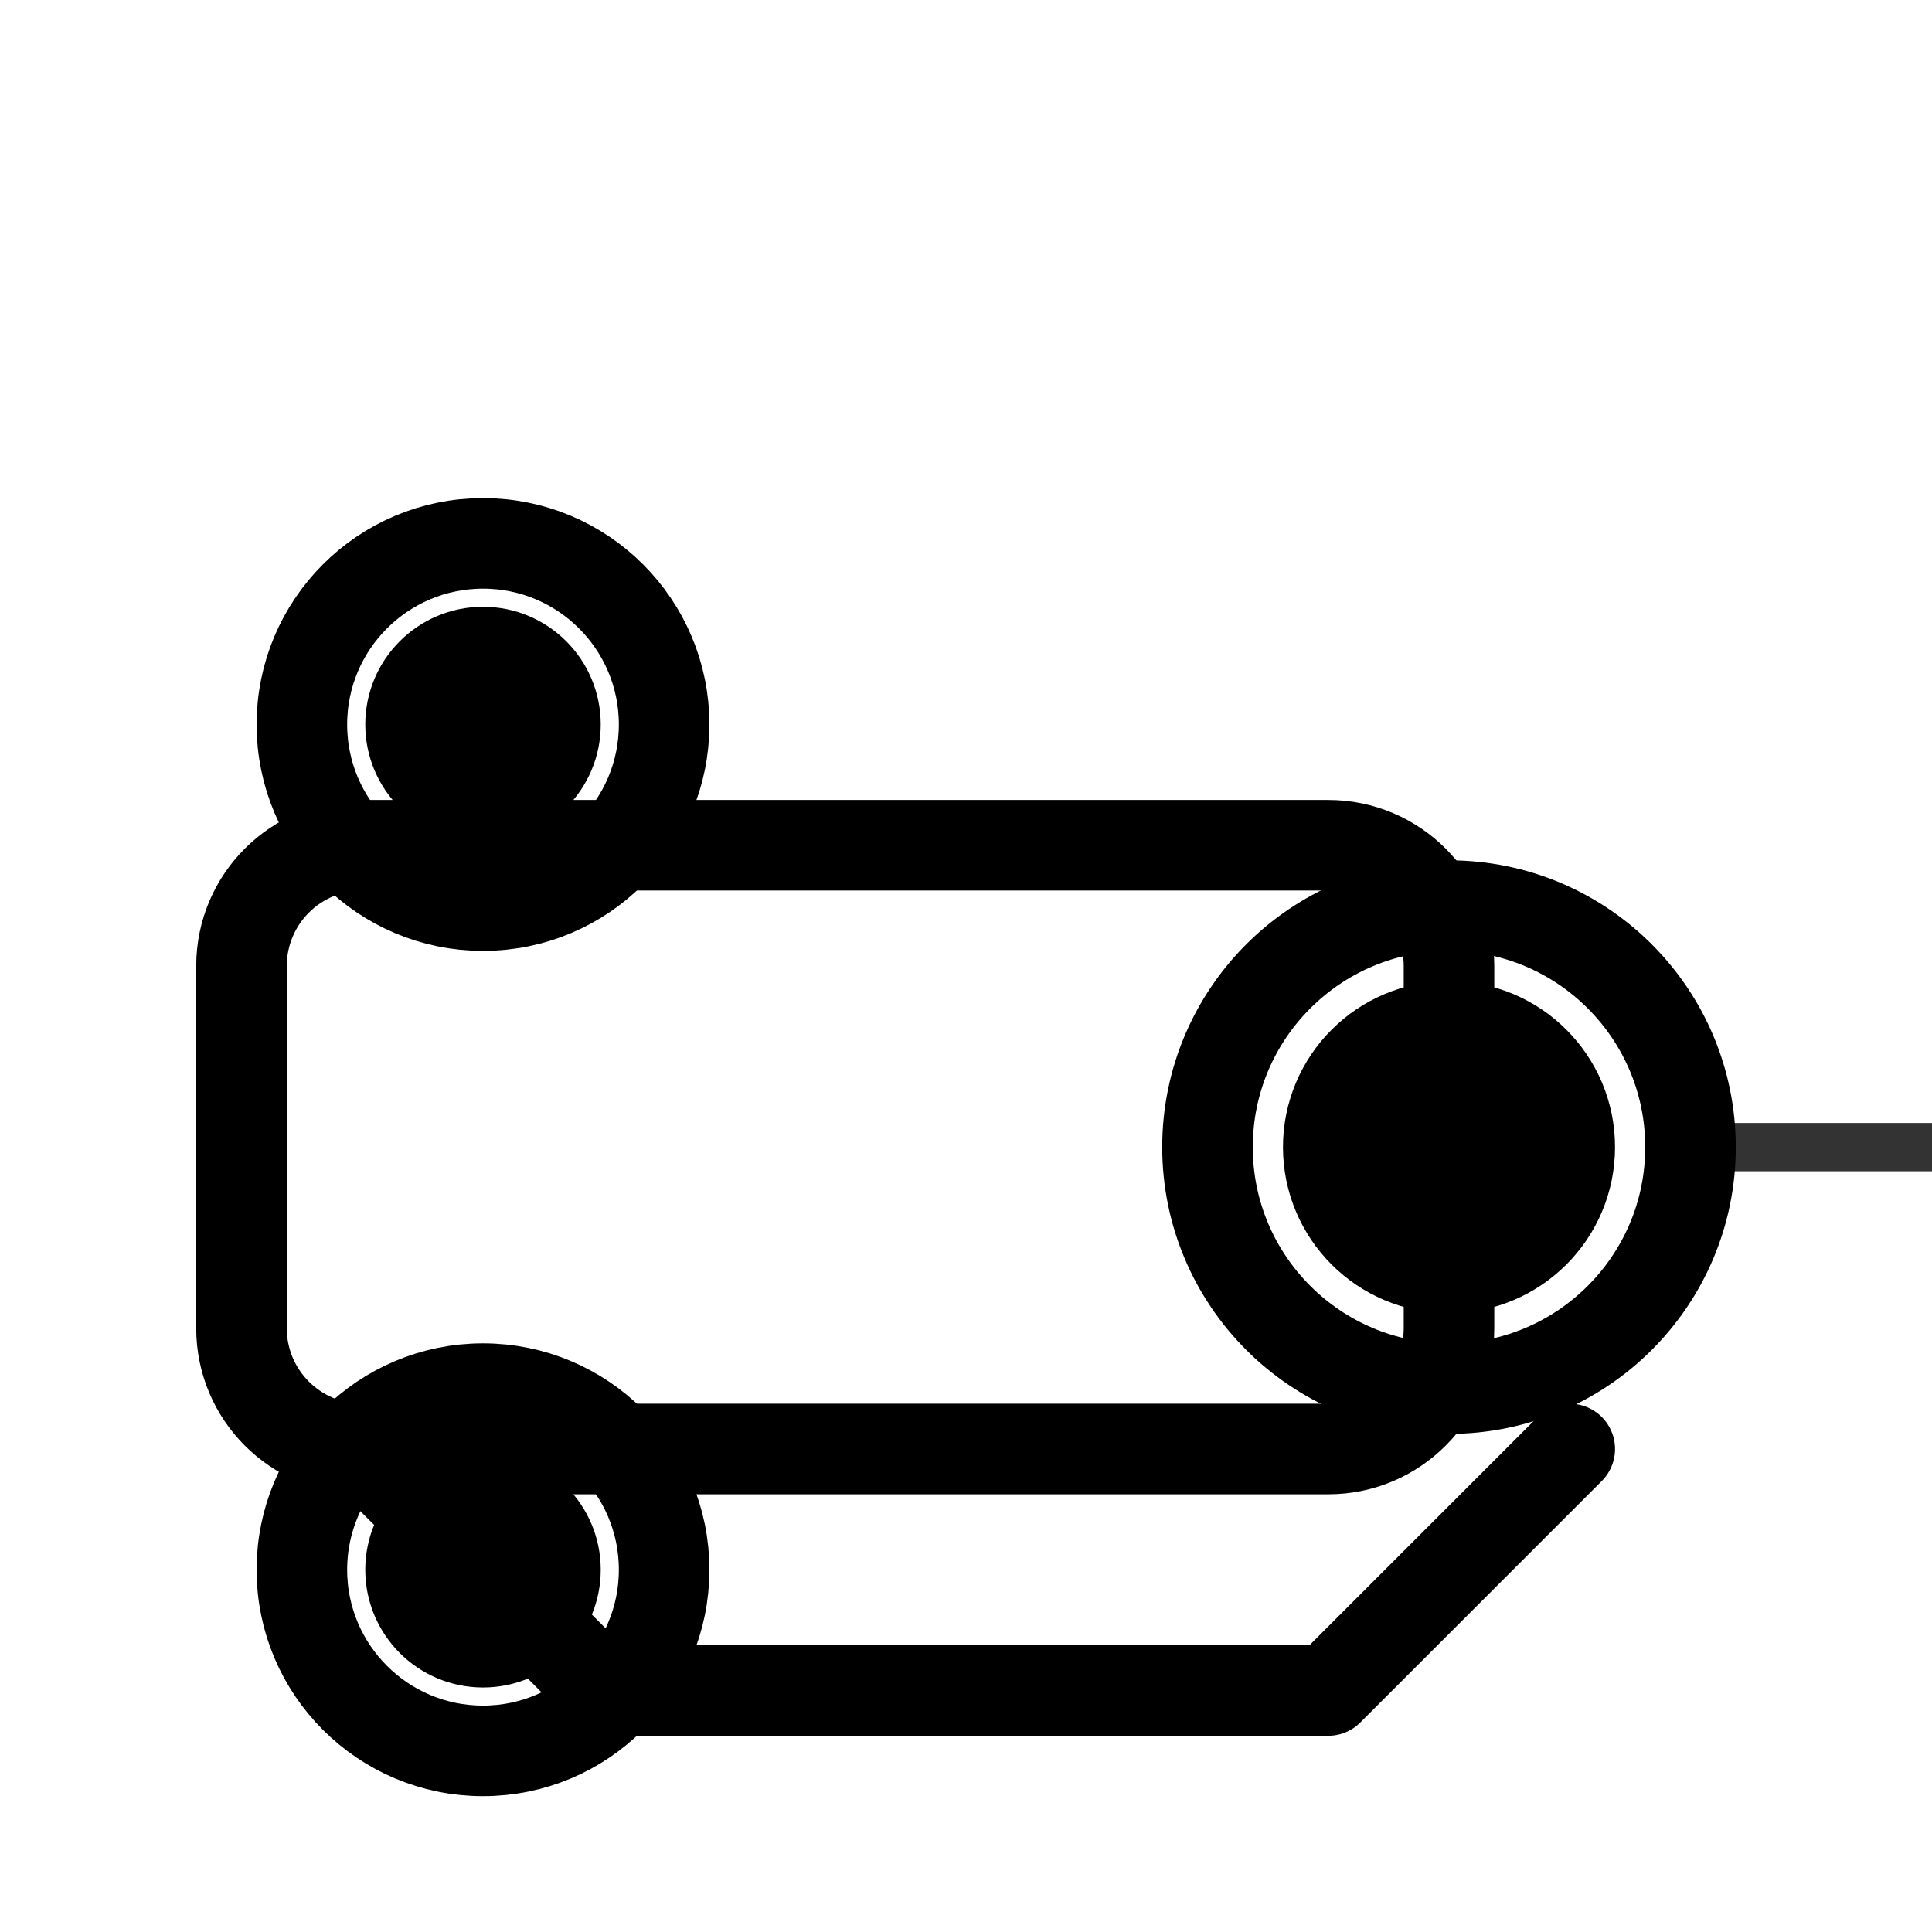
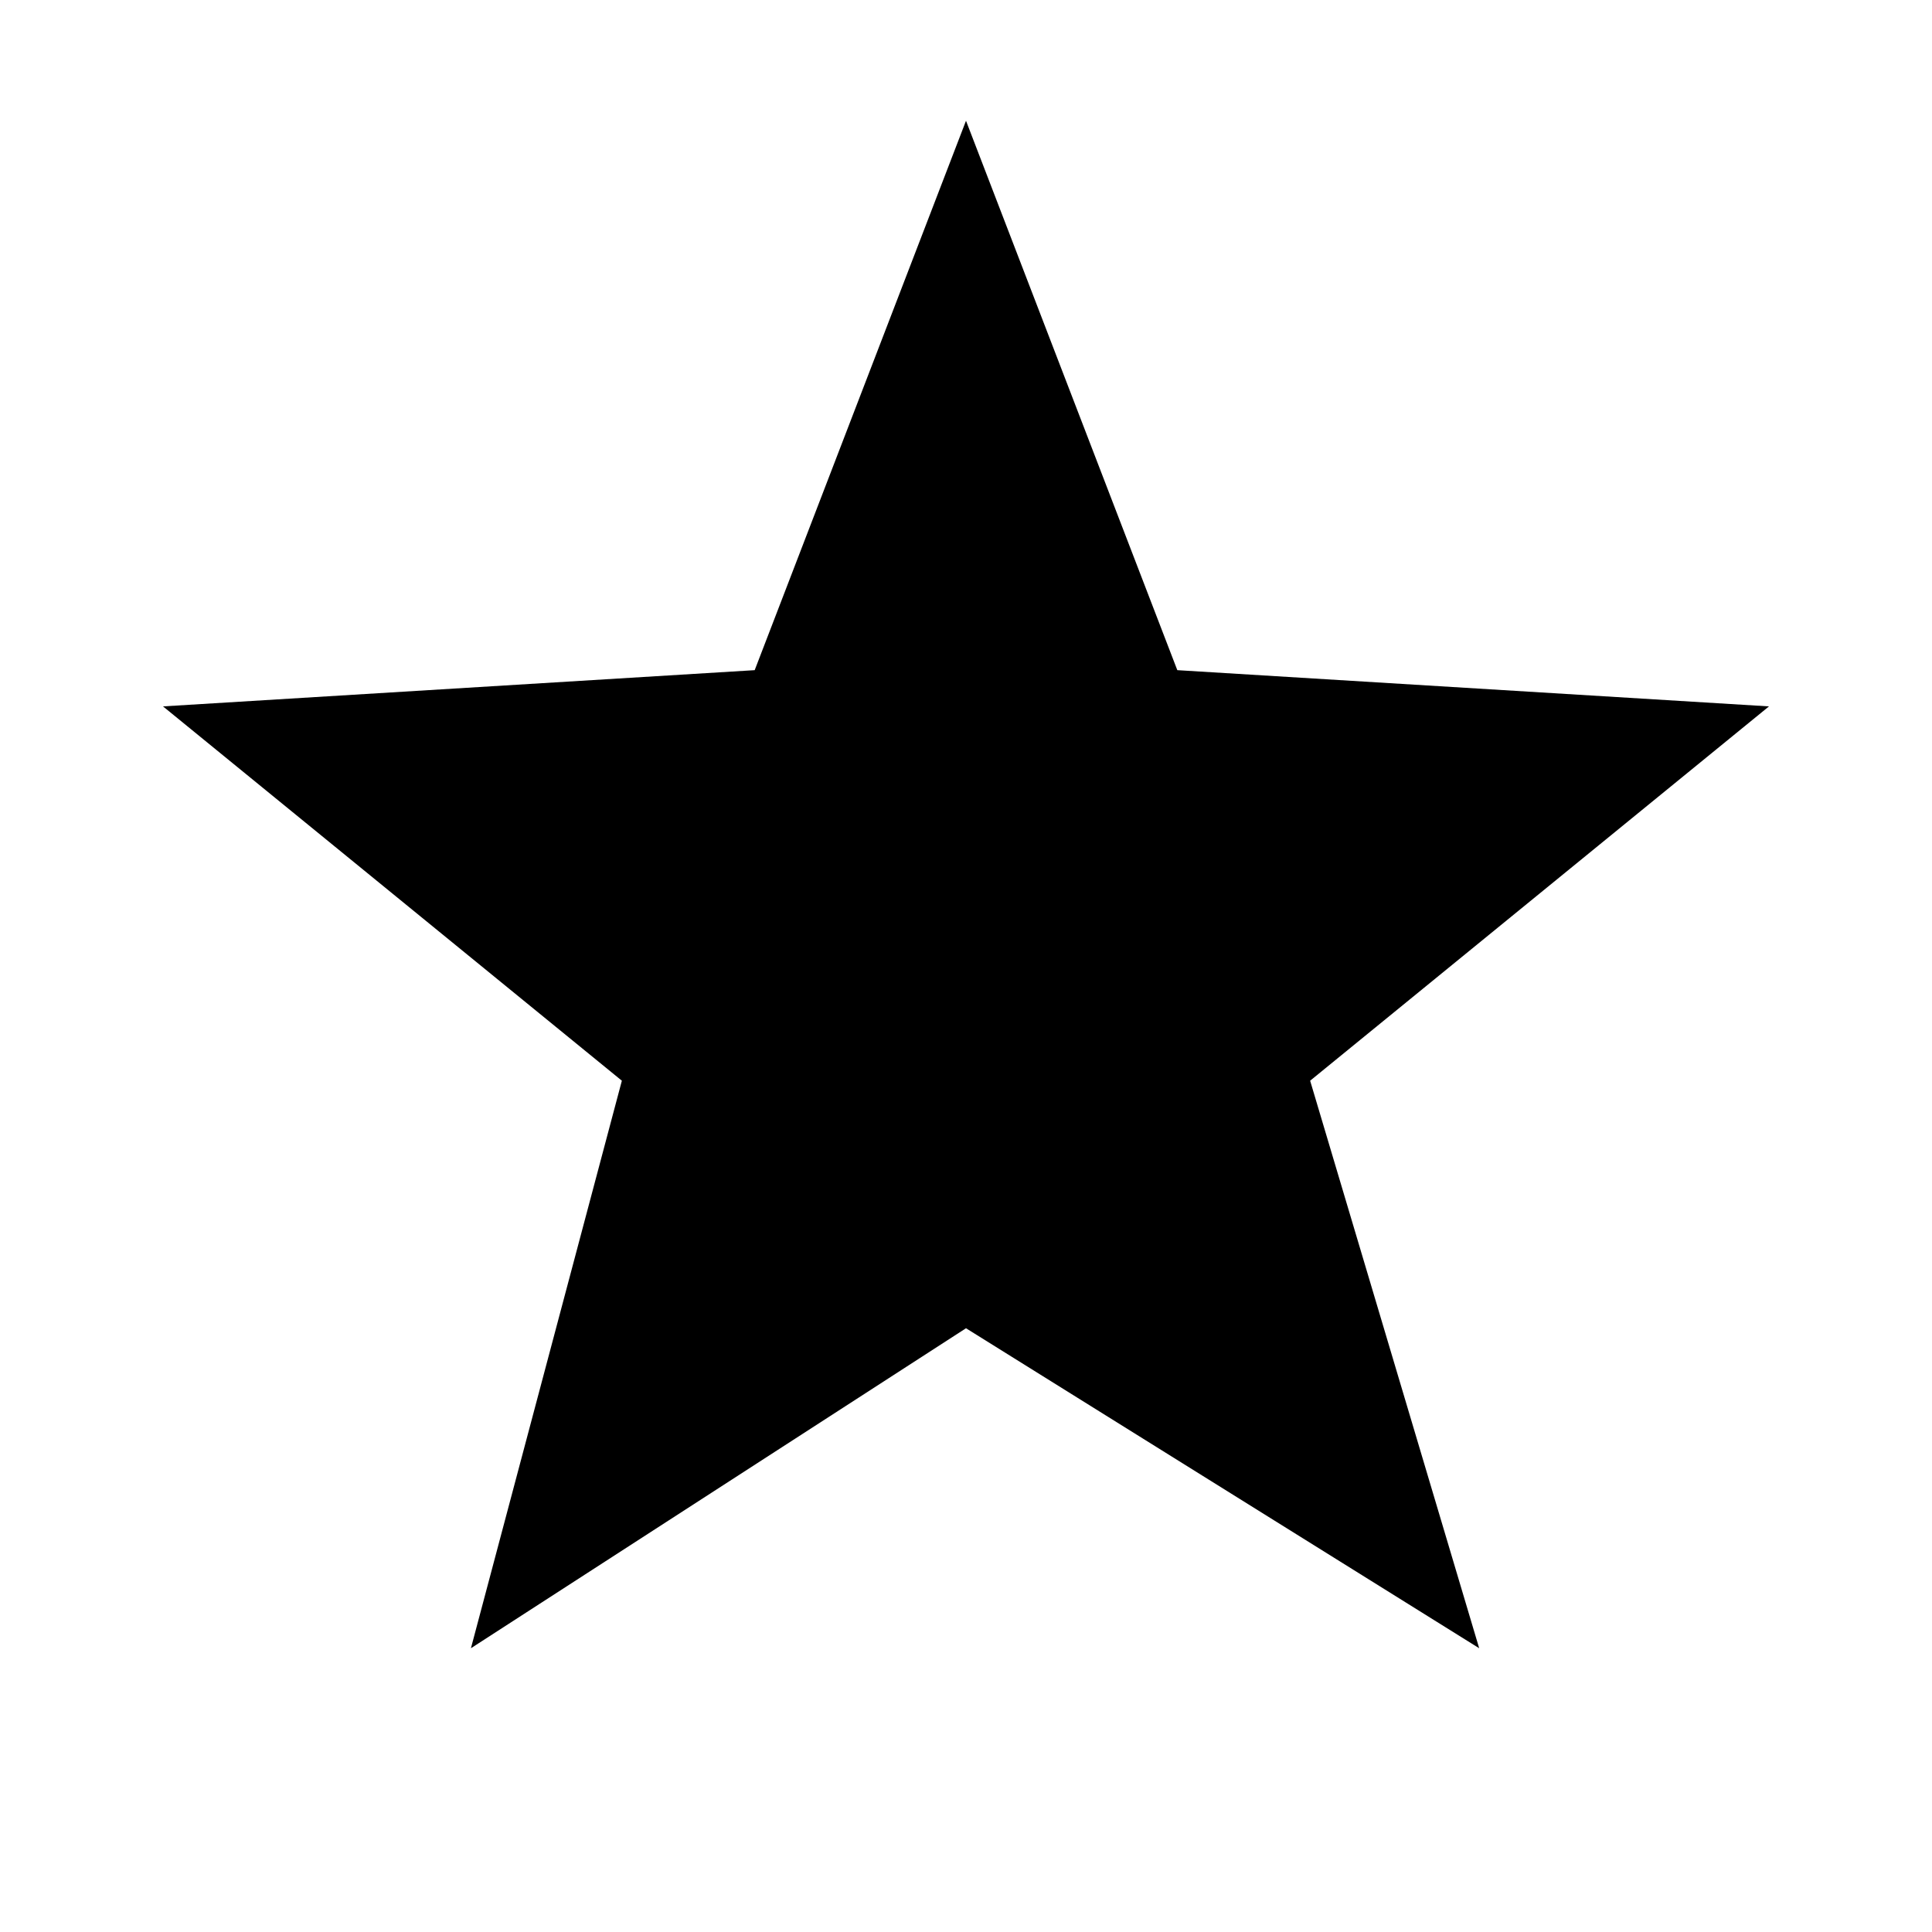
- <svg xmlns="http://www.w3.org/2000/svg" viewBox="0 0 32 32" fill="none" stroke="currentColor" stroke-width="1.5" stroke-linecap="round" stroke-linejoin="round">
-   <rect x="4" y="14" width="20" height="10" rx="2" />
-   <circle cx="24" cy="19" r="4" />
-   <circle cx="24" cy="19" r="2" fill="currentColor" />
-   <path d="M28 19 L32 19" stroke-width=".8" opacity=".8" />
-   <circle cx="8" cy="12" r="3" />
-   <circle cx="8" cy="12" r="1.2" fill="currentColor" />
-   <circle cx="8" cy="26" r="3" />
-   <circle cx="8" cy="26" r="1.2" fill="currentColor" />
-   <path d="M6 24 L10 28 L22 28 L26 24" />
+ <svg xmlns="http://www.w3.org/2000/svg" viewBox="0 0 32 32" fill="currentColor">
+   <polygon points="16,2 19.5,11.1 29.3,11.7 21.7,17.9 24.5,27.3 16,22 7.8,27.3 10.3,17.9 2.7,11.7 12.5,11.1" />
</svg>
